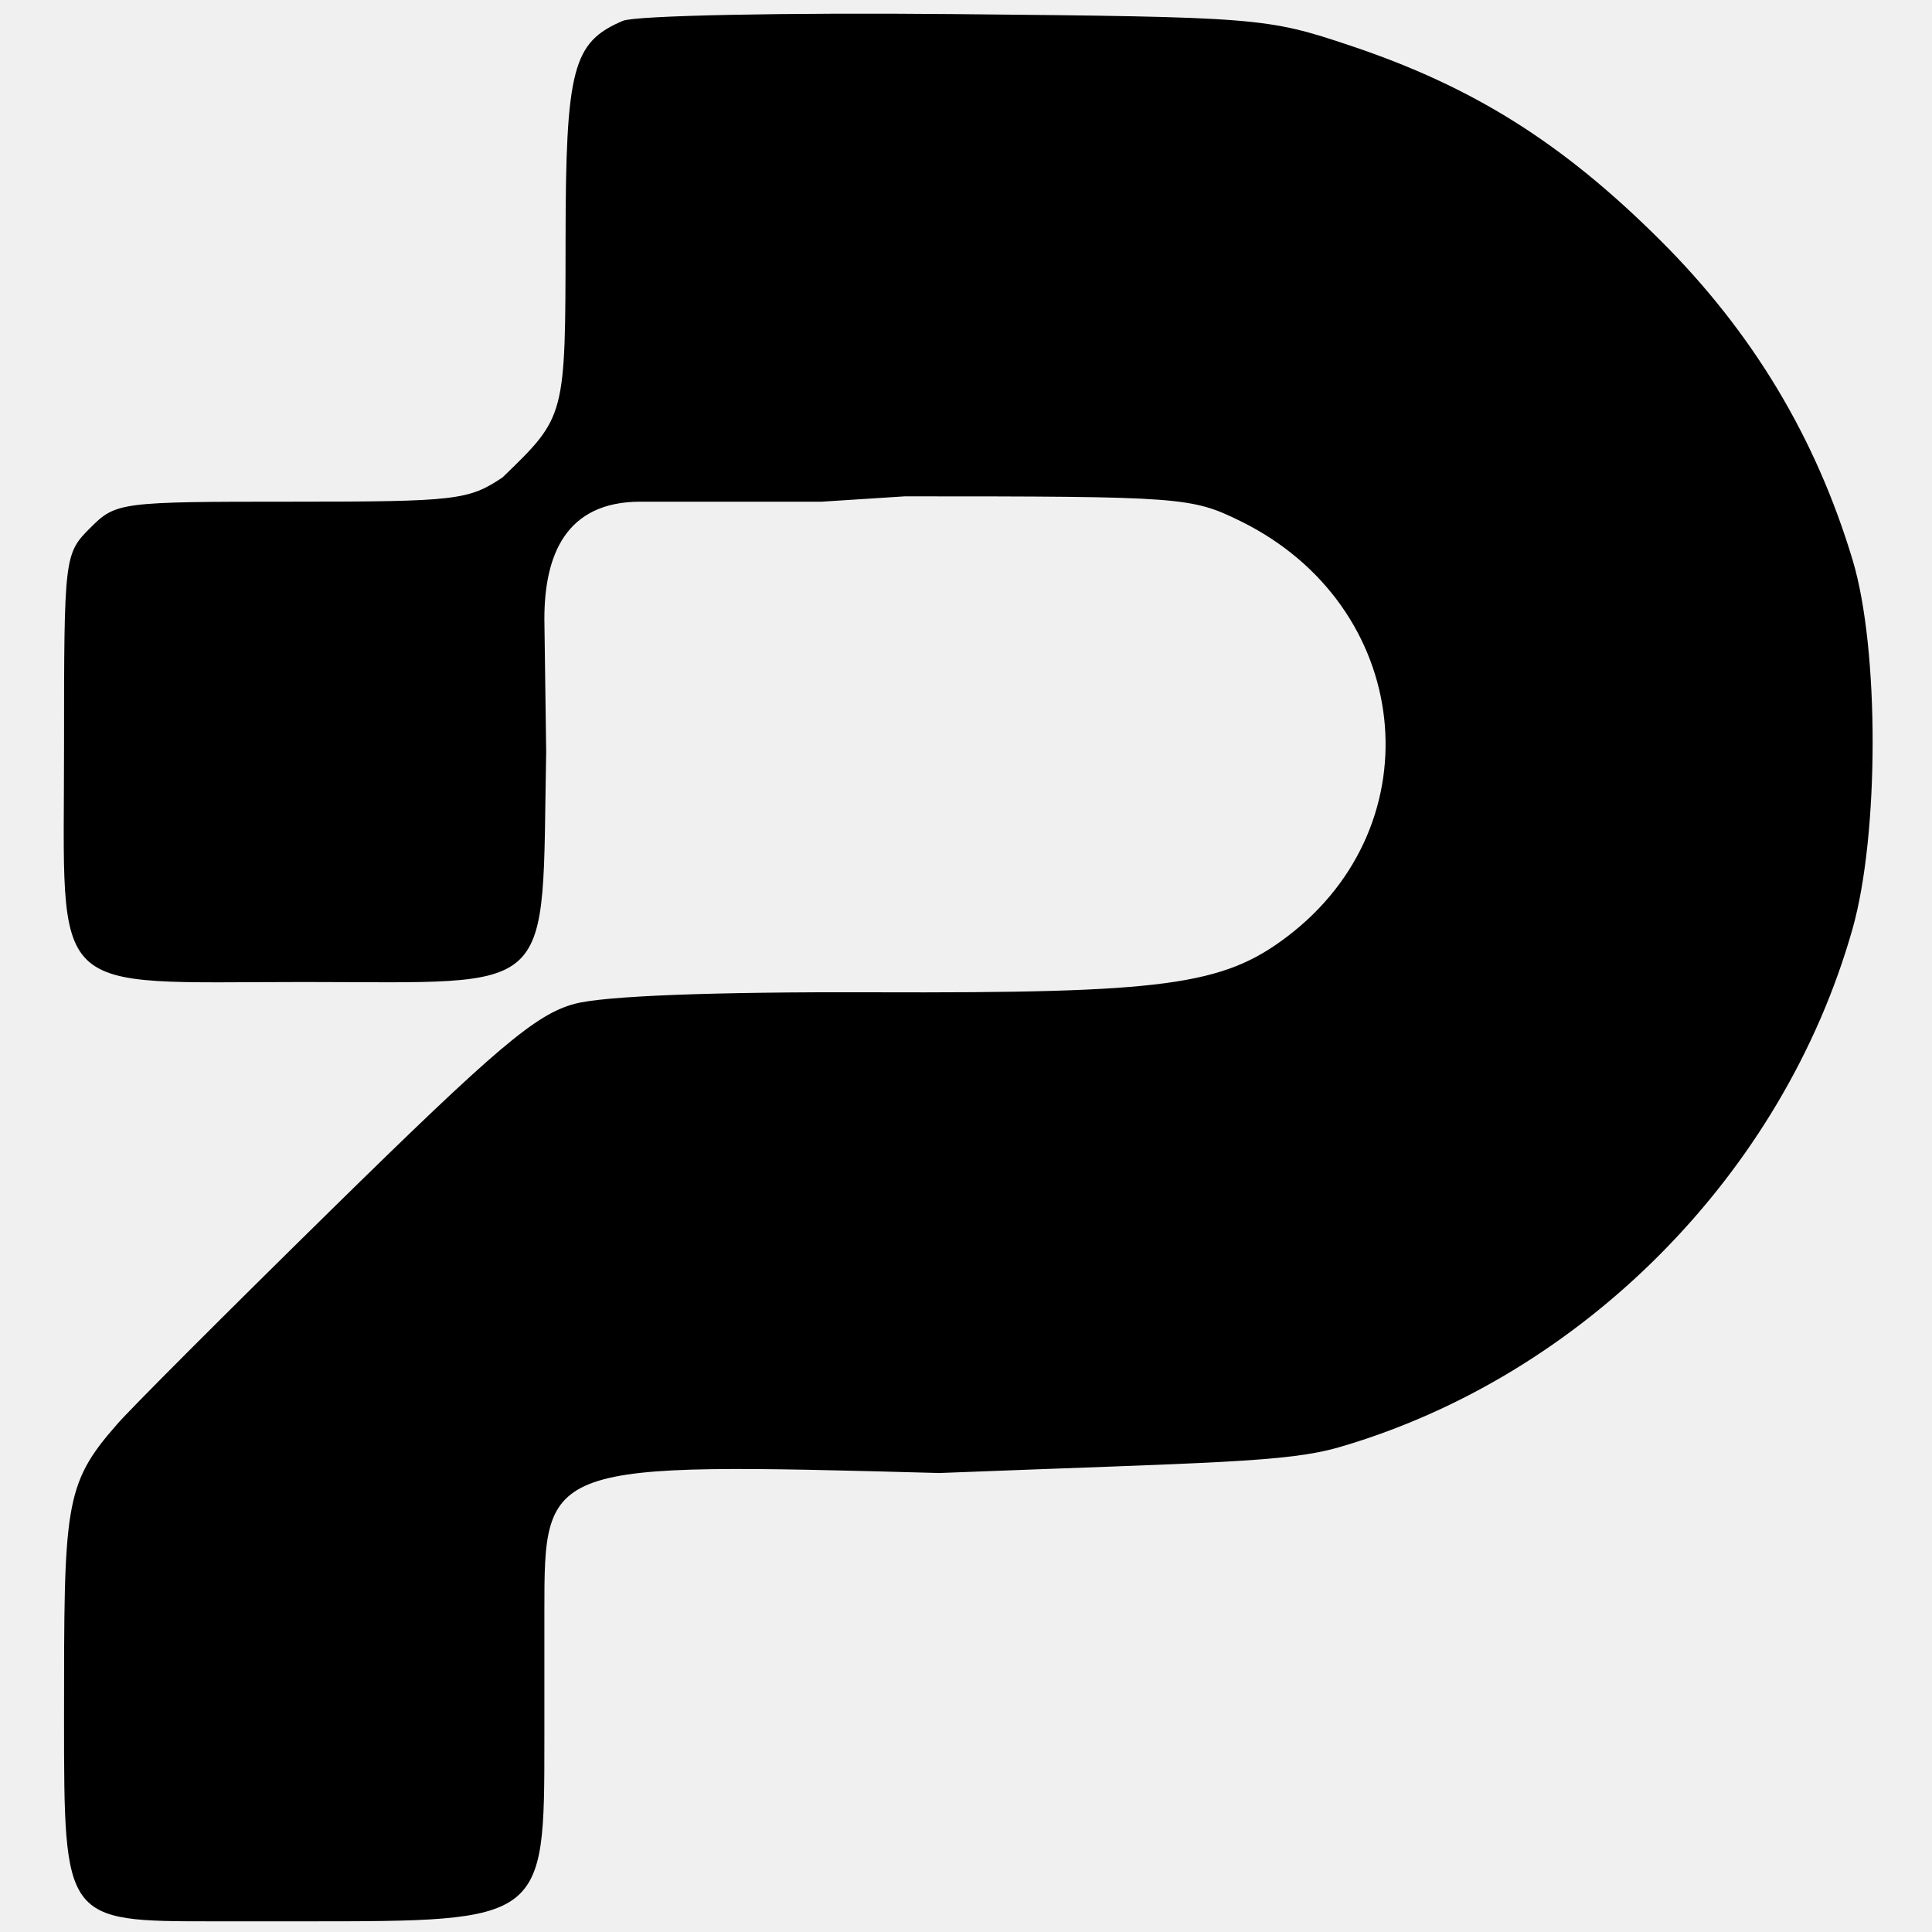
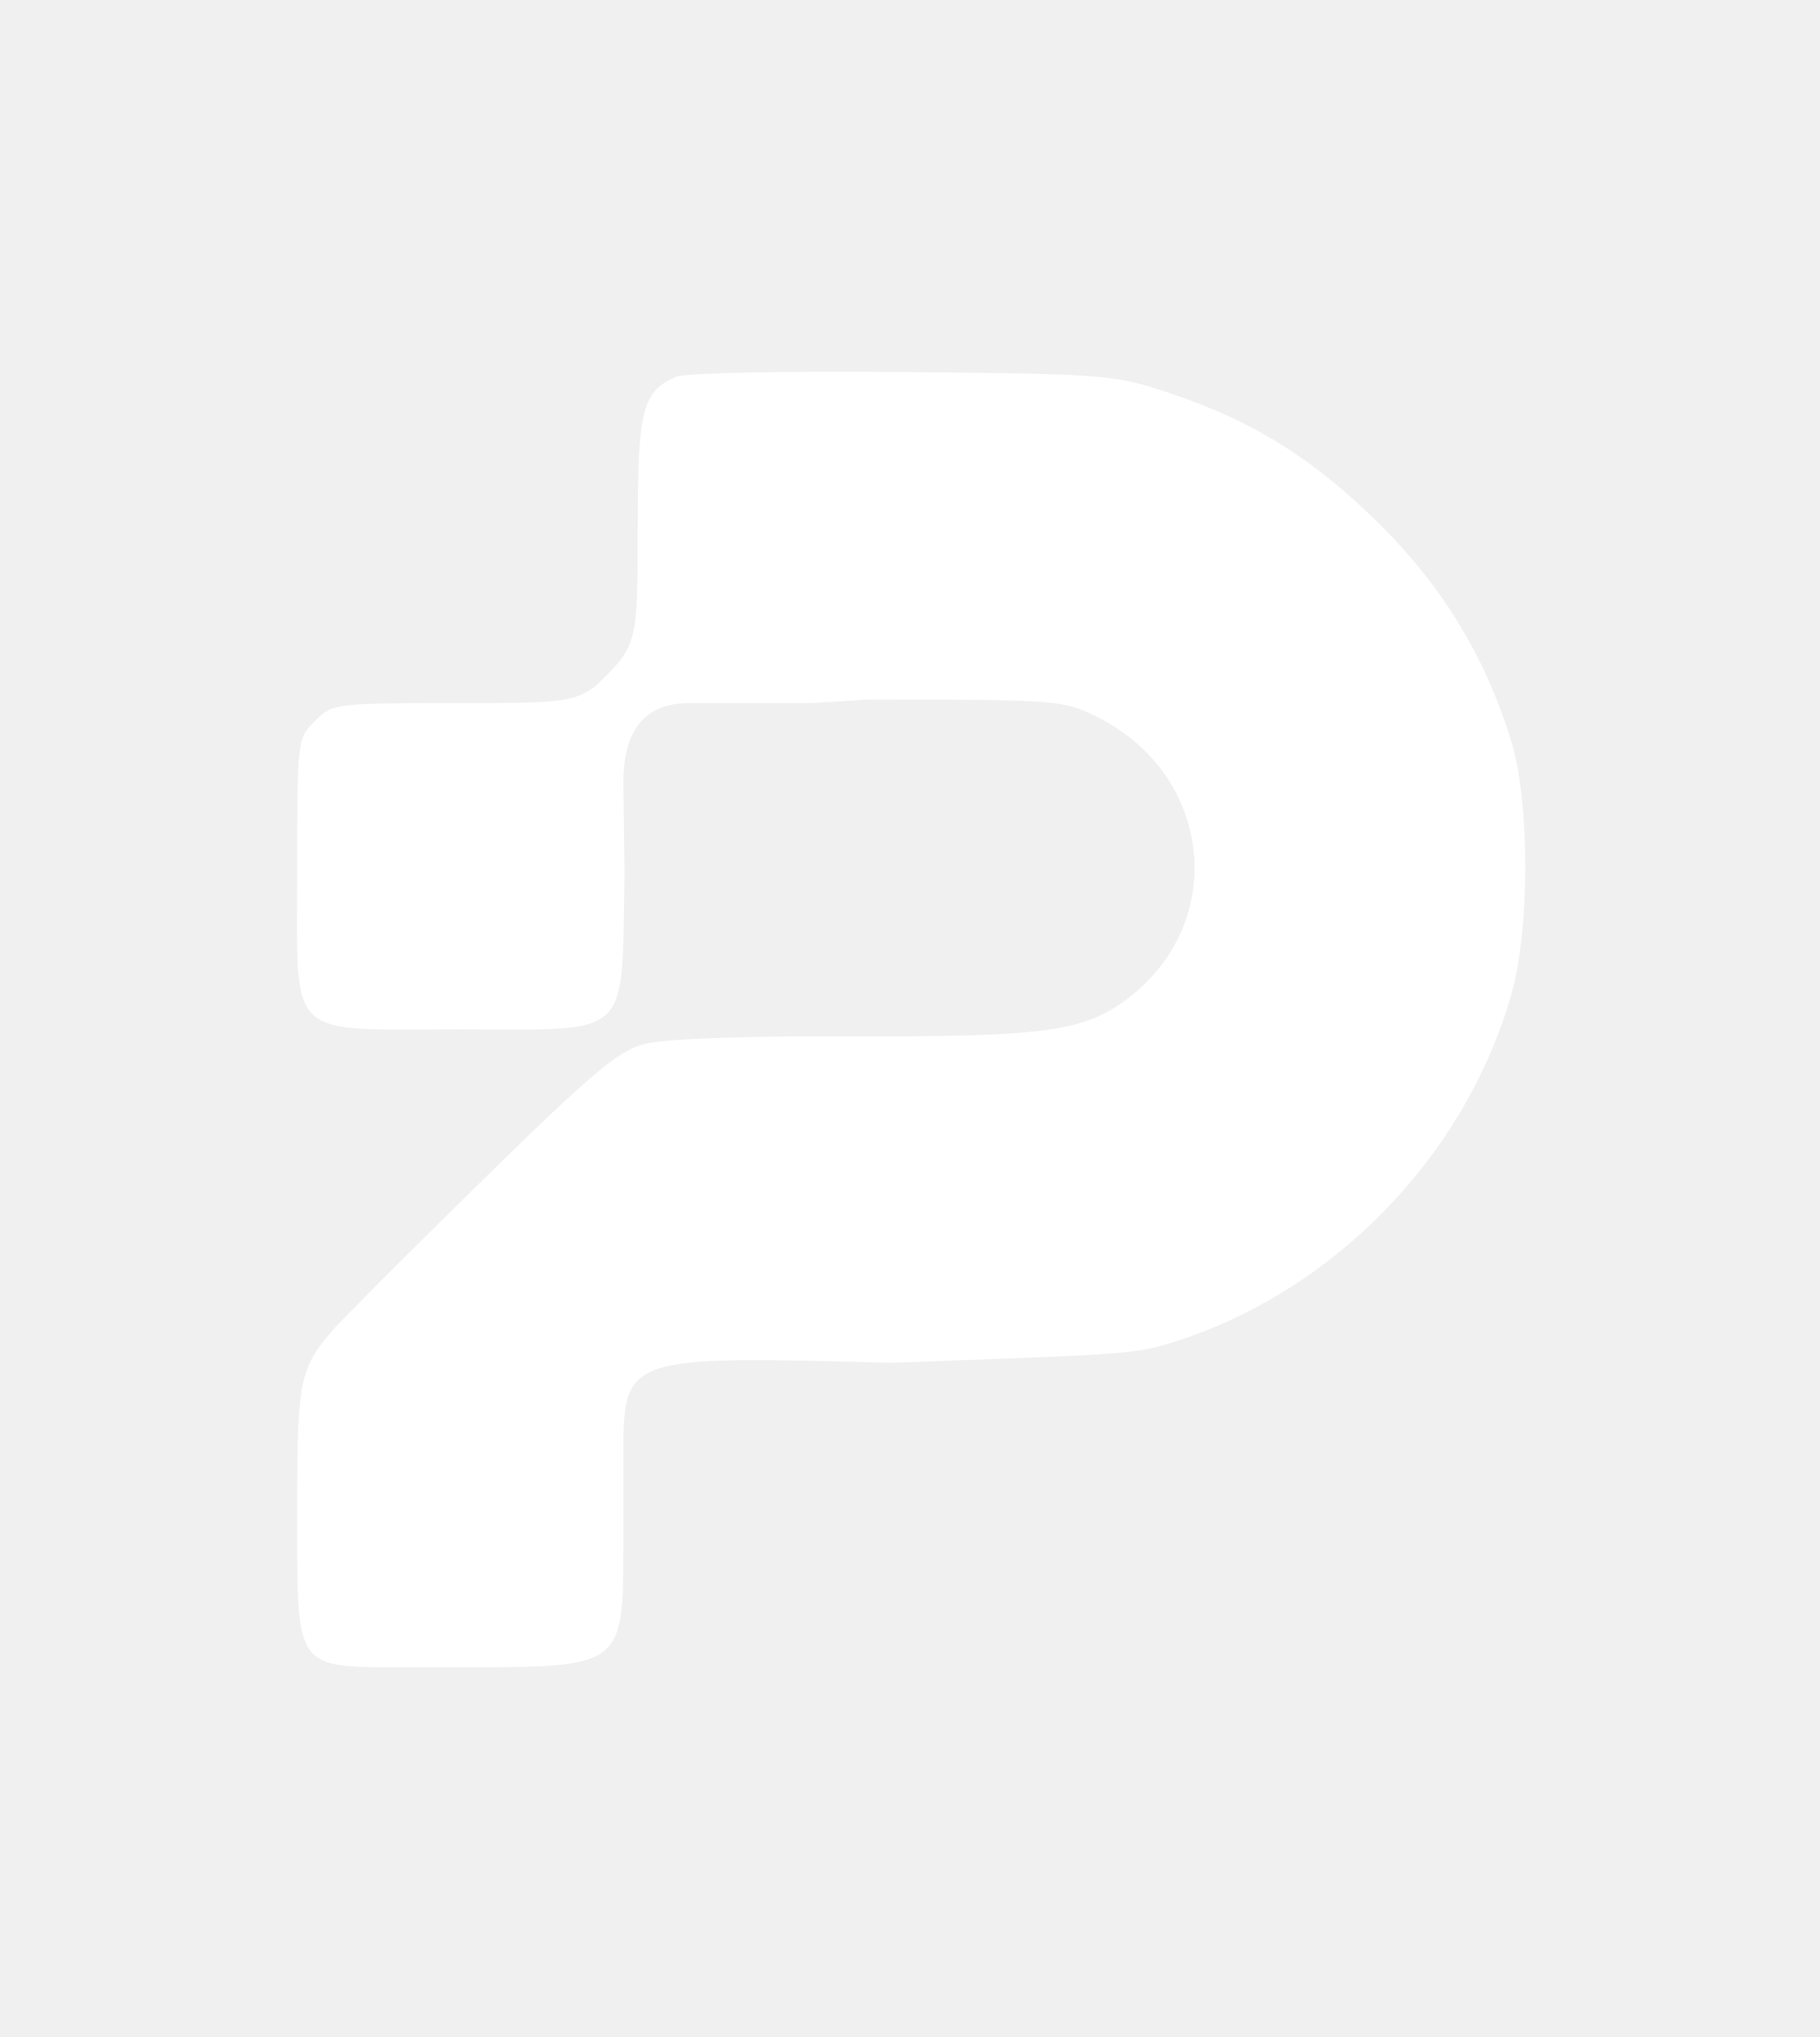
- <svg xmlns="http://www.w3.org/2000/svg" fill="currentColor" viewBox="0 0 181 181">
+ <svg xmlns="http://www.w3.org/2000/svg" fill="white" viewBox="-35 -50 251 281">
  <path d="M58.357 1.951C53.651 3.94 53.001 6.422 52.985 22.473 52.969 39.125 53 39 47.088 44.72 43.907 46.863 42.72 47 27.307 47 11.23 47 10.861 47.048 8.455 49.455 6.03 51.879 6 52.129 6 70 6 93.77 4.196 92 28.461 92 52.473 92 50.726 93.661 51.169 70.416L51 58C51 52 53 47 60 47L77 47 77 47 84.771 46.5C110.767 46.5 111.63 46.564 116.247 48.838 132.286 56.737 134.564 77.138 120.59 87.746 114.563 92.322 109.11 93.055 81.826 92.963 66.704 92.911 56.589 93.303 53.827 94.046 50.194 95.025 46.55 98.11 31.022 113.355 20.857 123.335 11.807 132.4 10.911 133.5 6 139.088 6 141.106 6 160.95 6 180 6 180 20 180L28.48 180C51 180 51 180 51 163L51 158 51 151C51 137 51 137 88 138 113.668 137 120.529 137.02 125.5 135.571 148.278 128.933 167.079 109.933 173.56 87 176.058 78.158 176.066 60.794 173.574 52.5 170.113 40.978 164.179 31.111 155.533 22.5 146.368 13.373 138.001 8.12 126.5 4.273 118.659 1.65 117.922 1.591 89.5 1.321 73.55 1.169 59.536 1.452 58.357 1.951" />
</svg>
